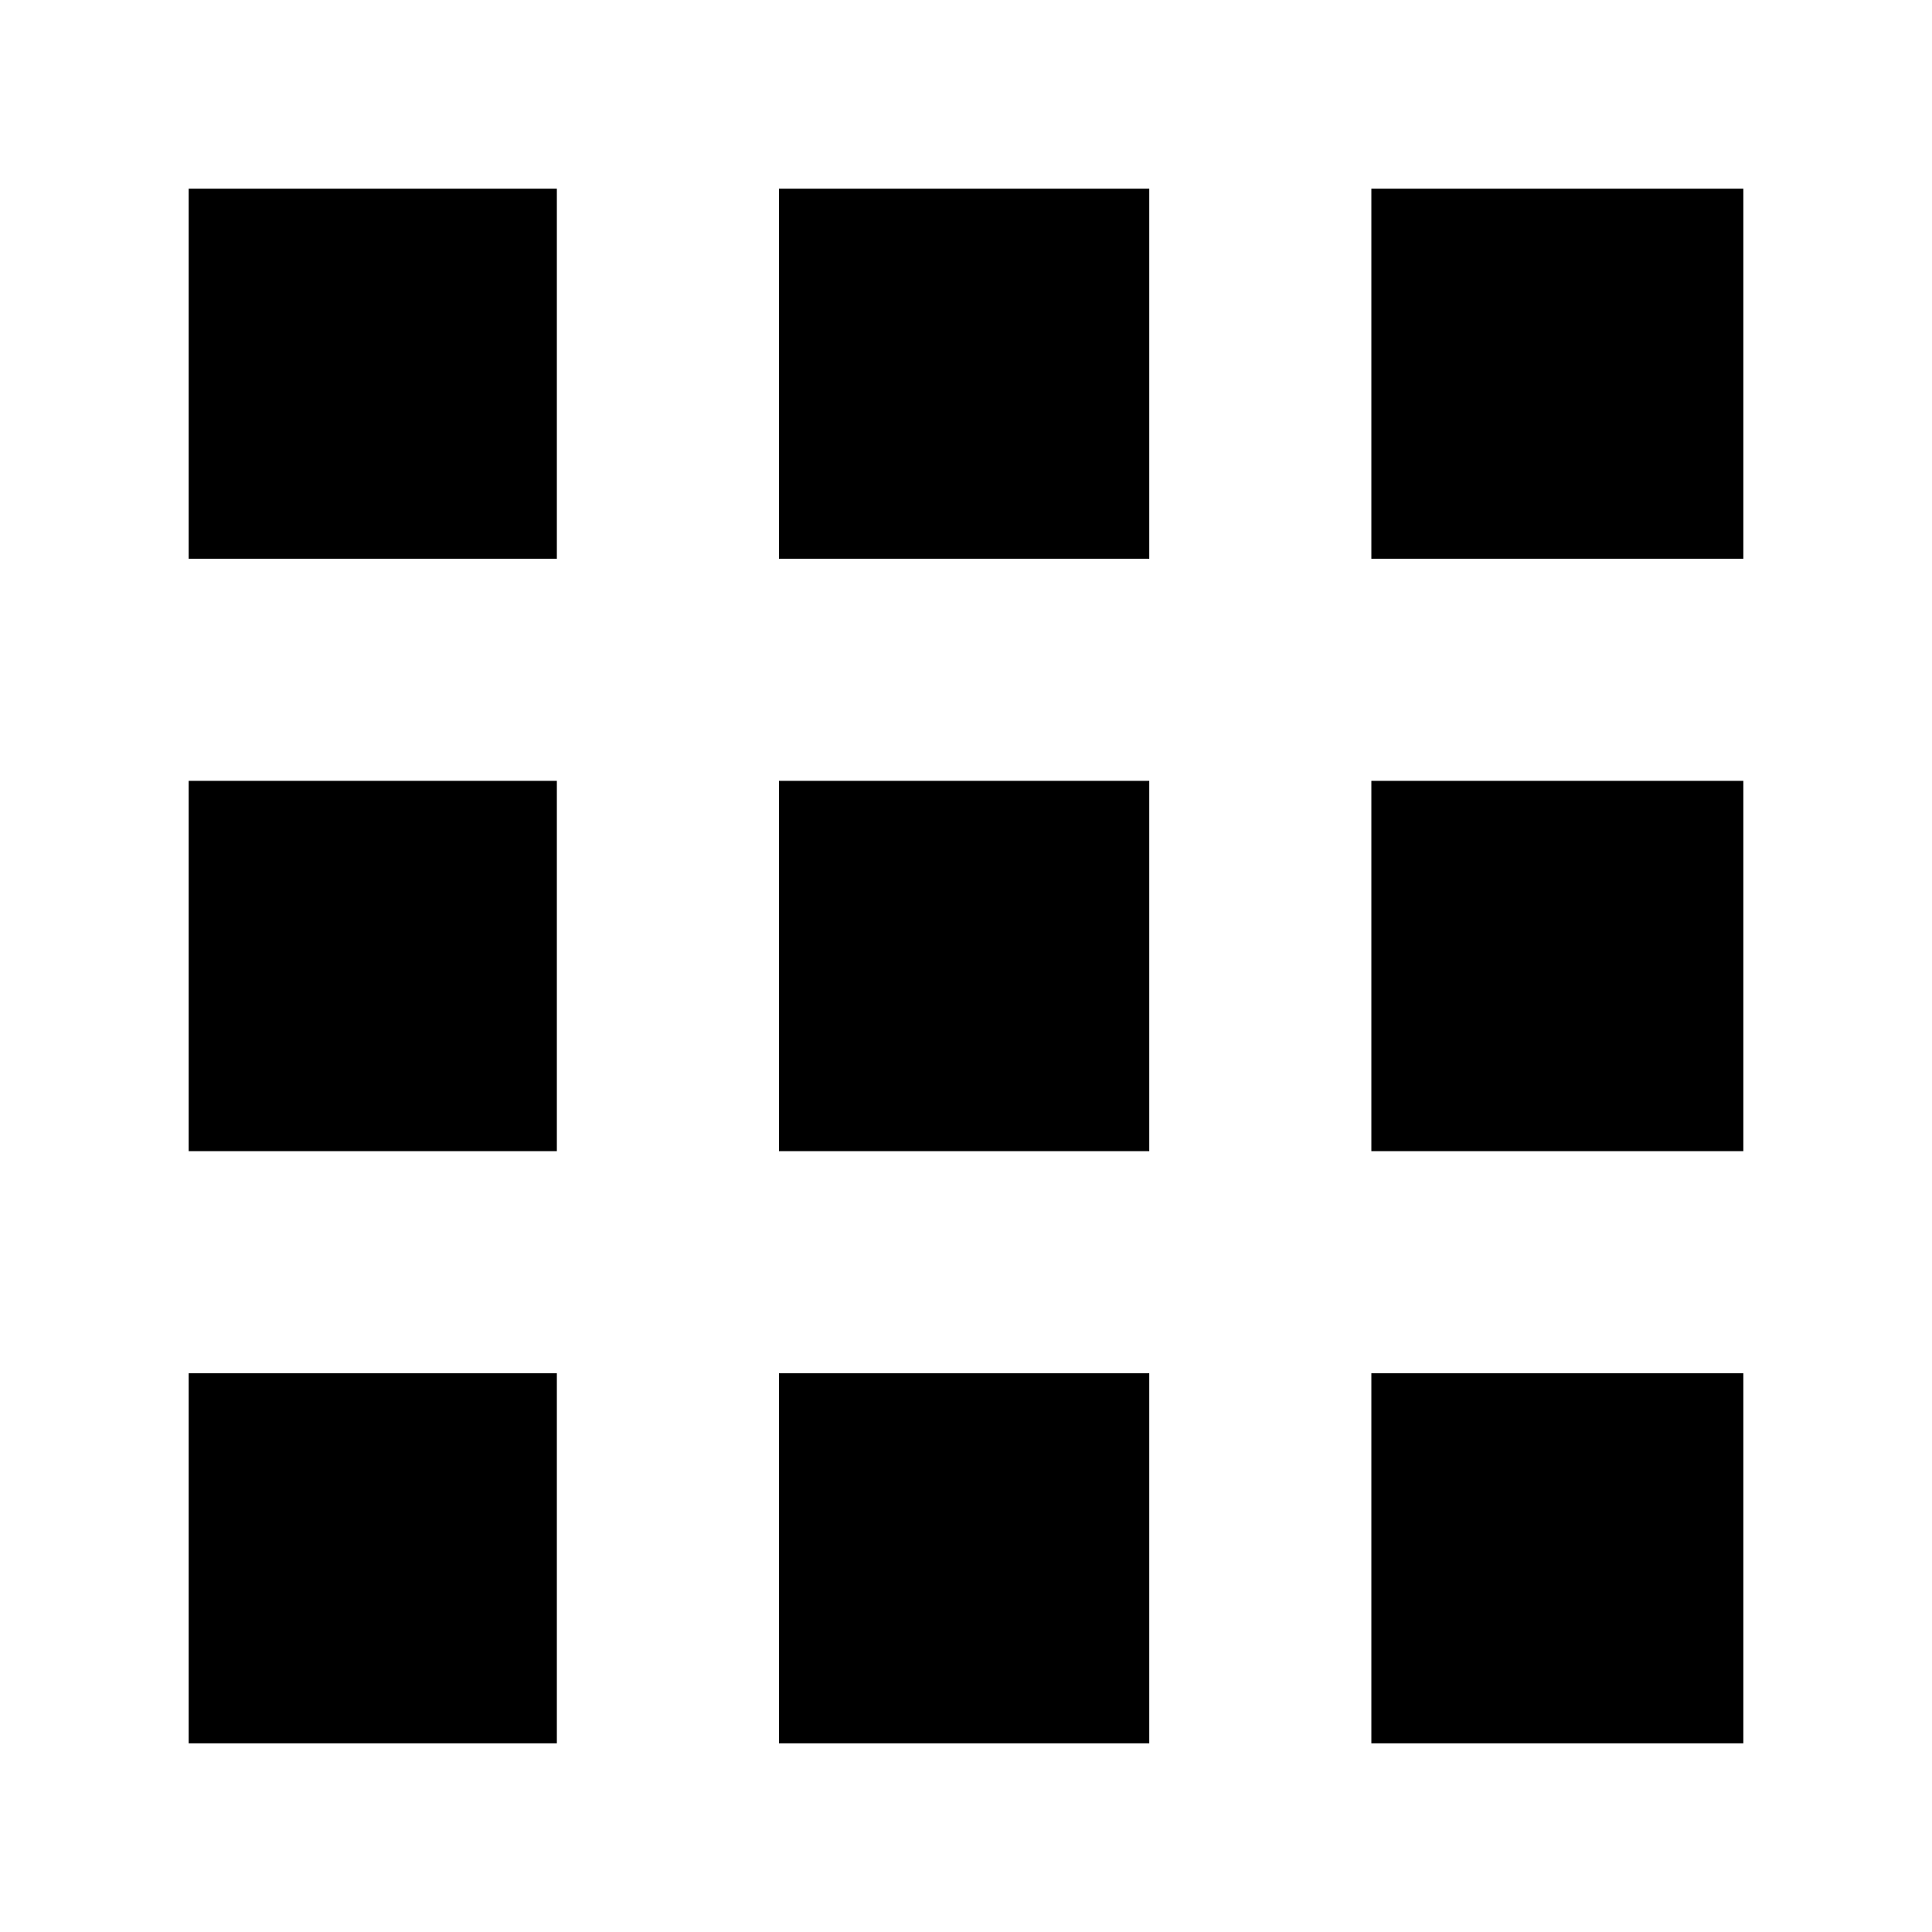
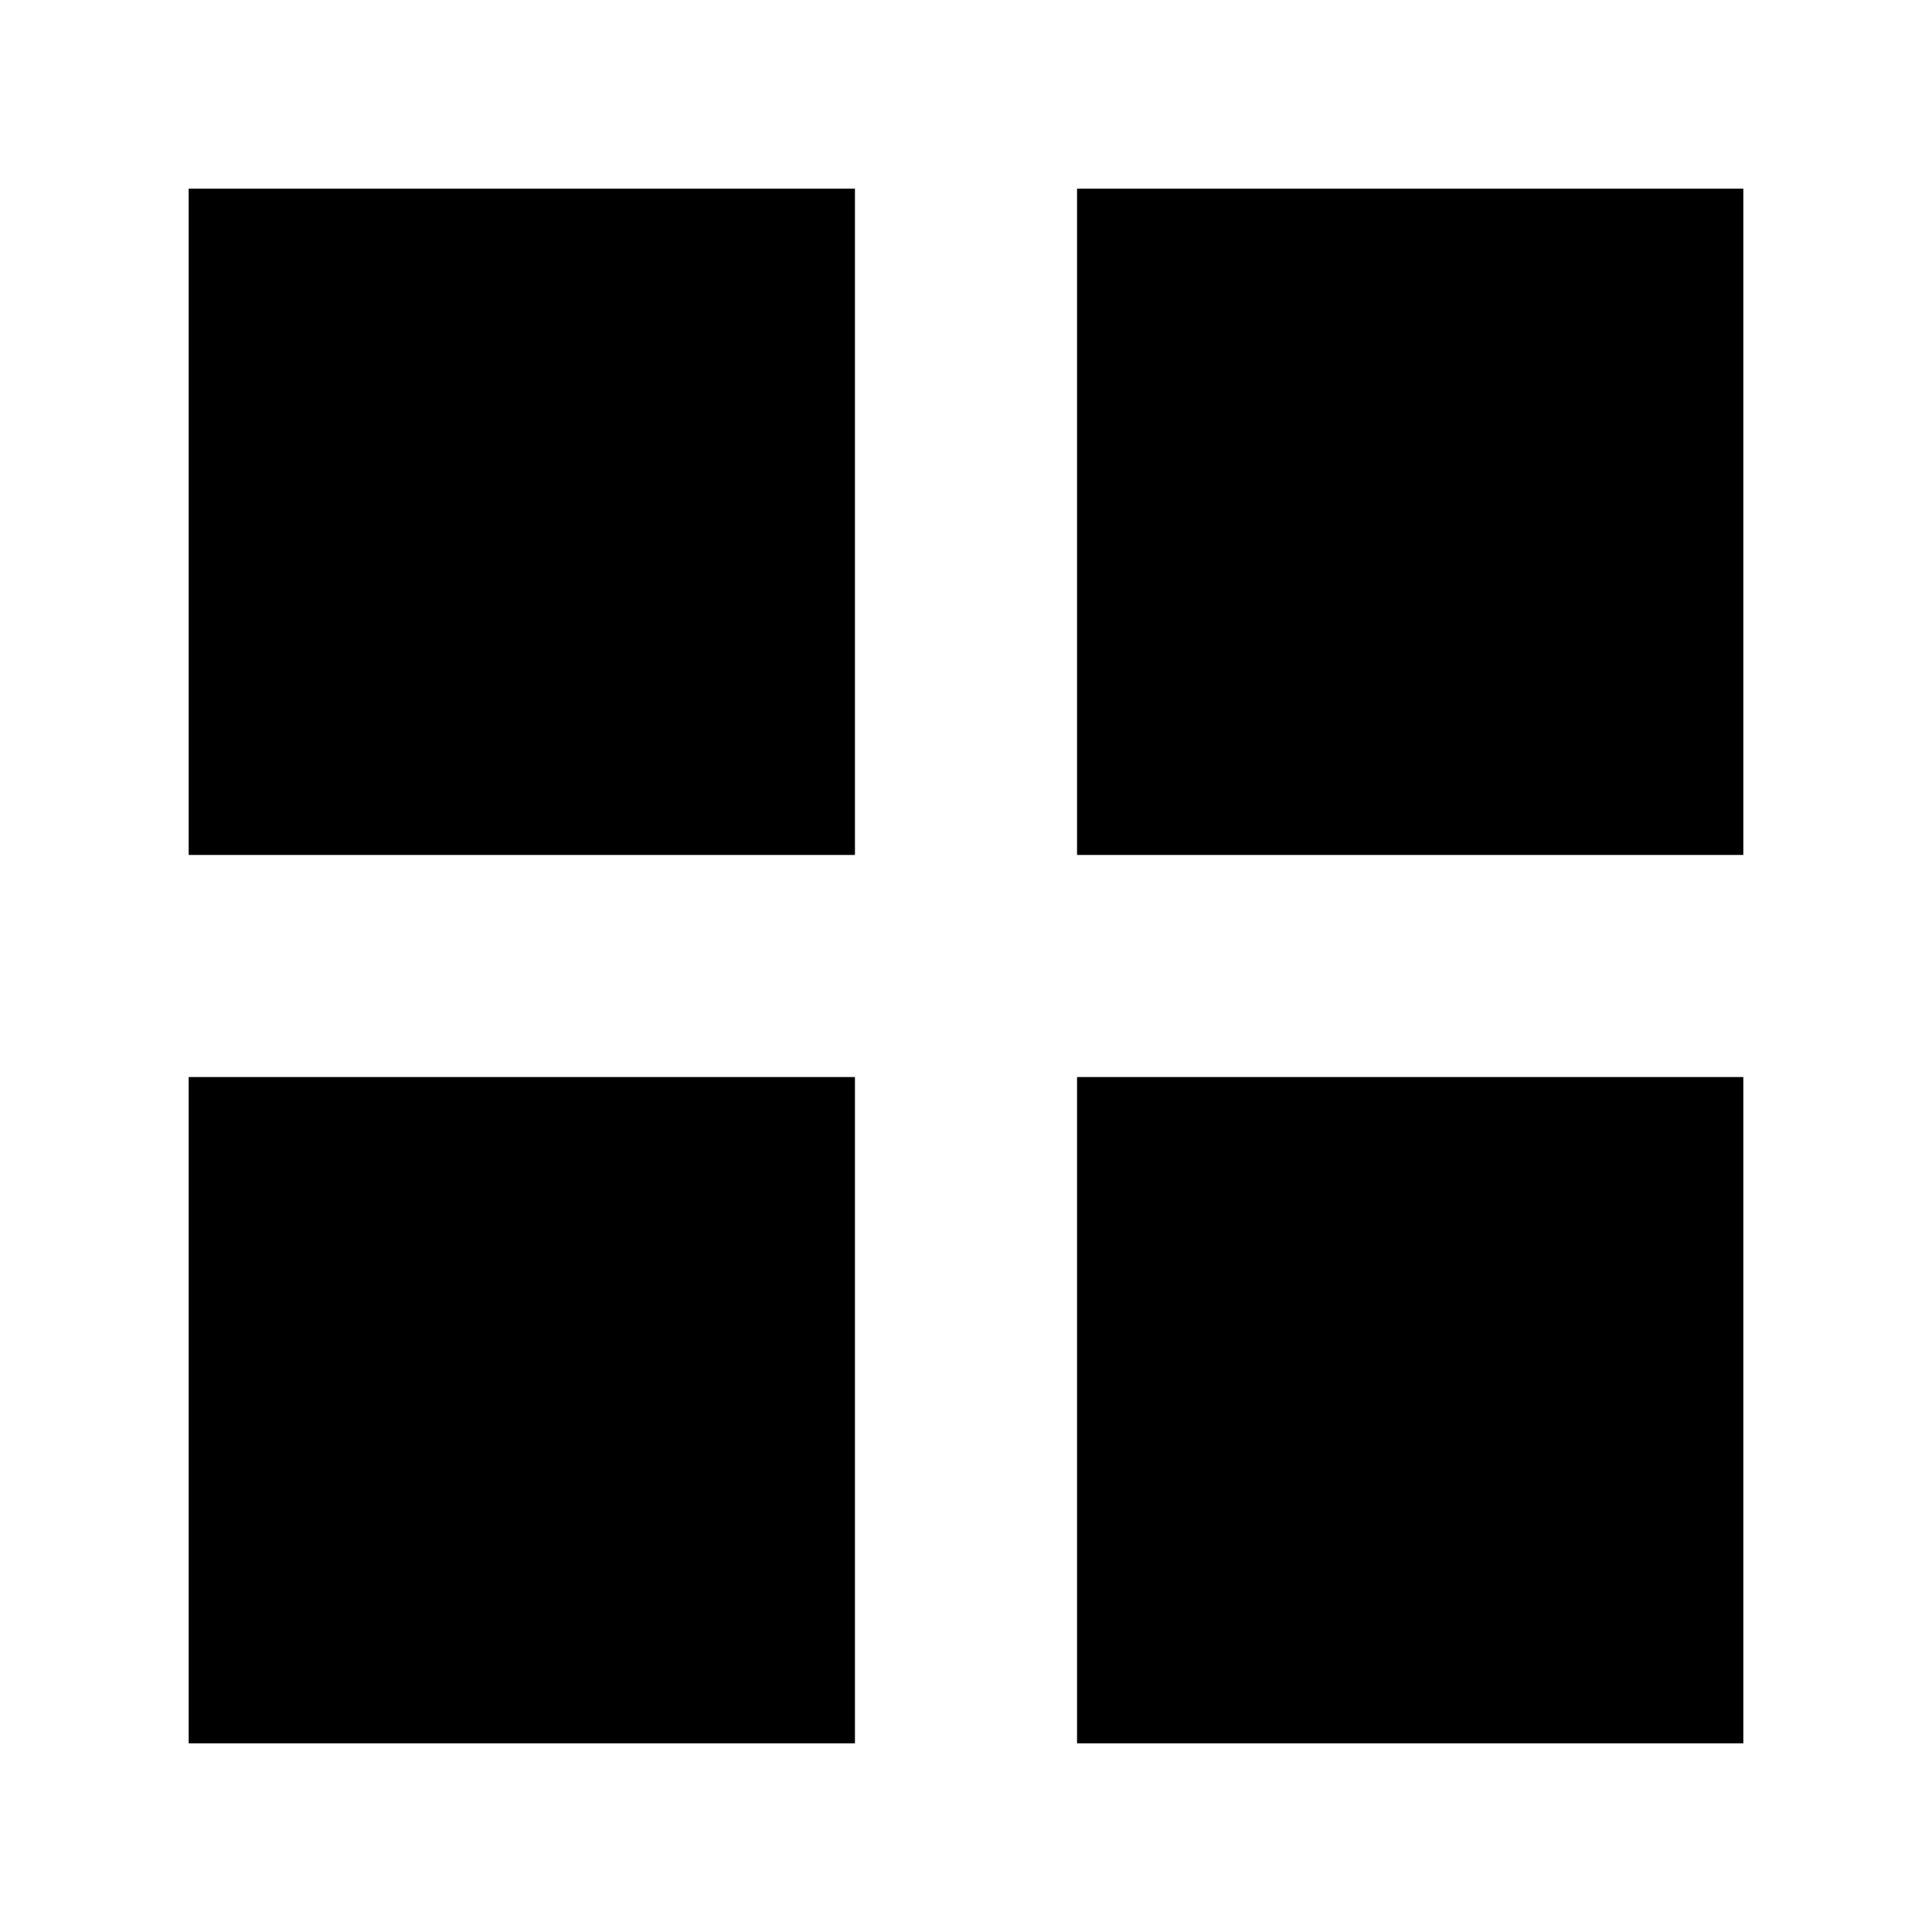
<svg xmlns="http://www.w3.org/2000/svg" version="1.1" x="0px" y="0px" width="40px" height="40px" viewBox="0 0 512 512" enable-background="new 0 0 512 512" xml:space="preserve">
-   <path id="grid-small-view-icon" d="M304.564,305.068h-98.136v-98.136h98.136V305.068z M206.429,50v98.075h98.136V50H206.429z    M50,305.068h97.571v-98.136H50V305.068z M363.422,148.075H462V50h-98.578V148.075z M304.564,462v-98.074h-98.136V462H304.564z    M147.571,363.926H50V462h97.571V363.926z M462,206.933h-98.578v98.136H462V206.933z M363.422,363.926V462H462v-98.074H363.422z    M147.571,148.075V50H50v98.075H147.571z" />
+   <path id="grid-large-view-icon" d="M226.571,226.571H50V50h176.571V226.571z M226.571,462H50V285.429h176.571V462z M462,226.571   H285.429V50H462V226.571z M462,462H285.429V285.429H462V462z" />
</svg>
